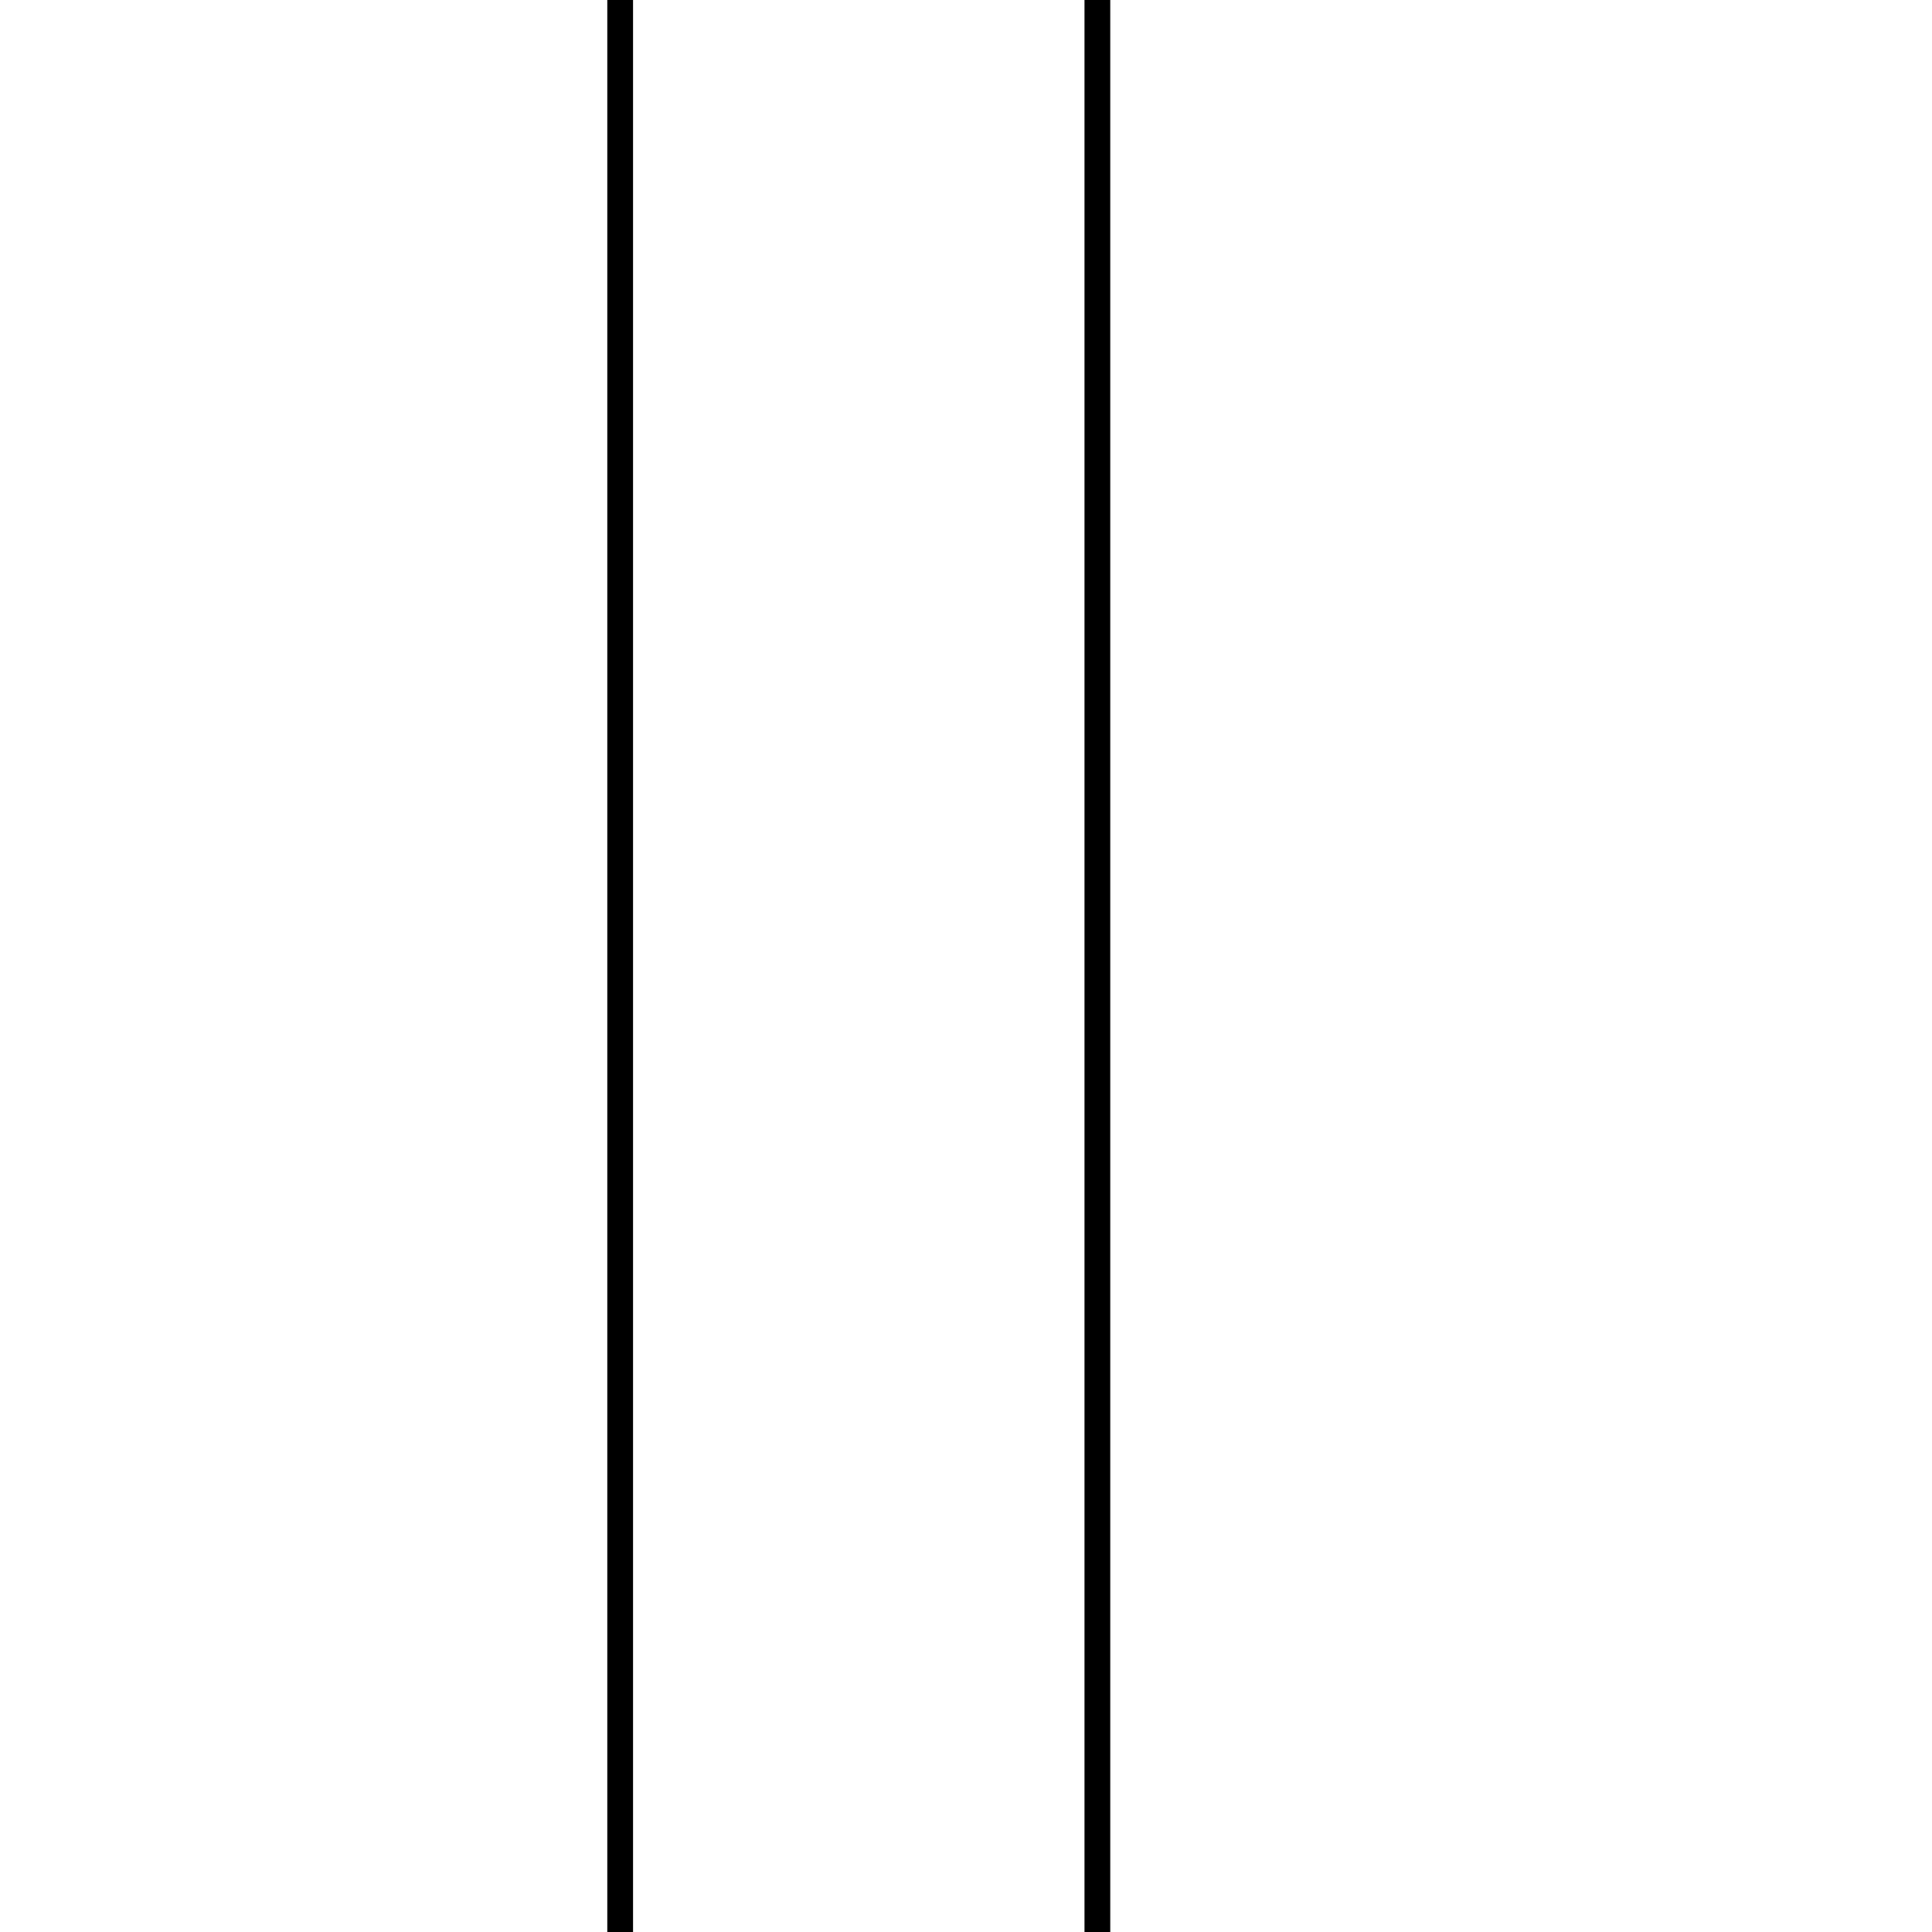
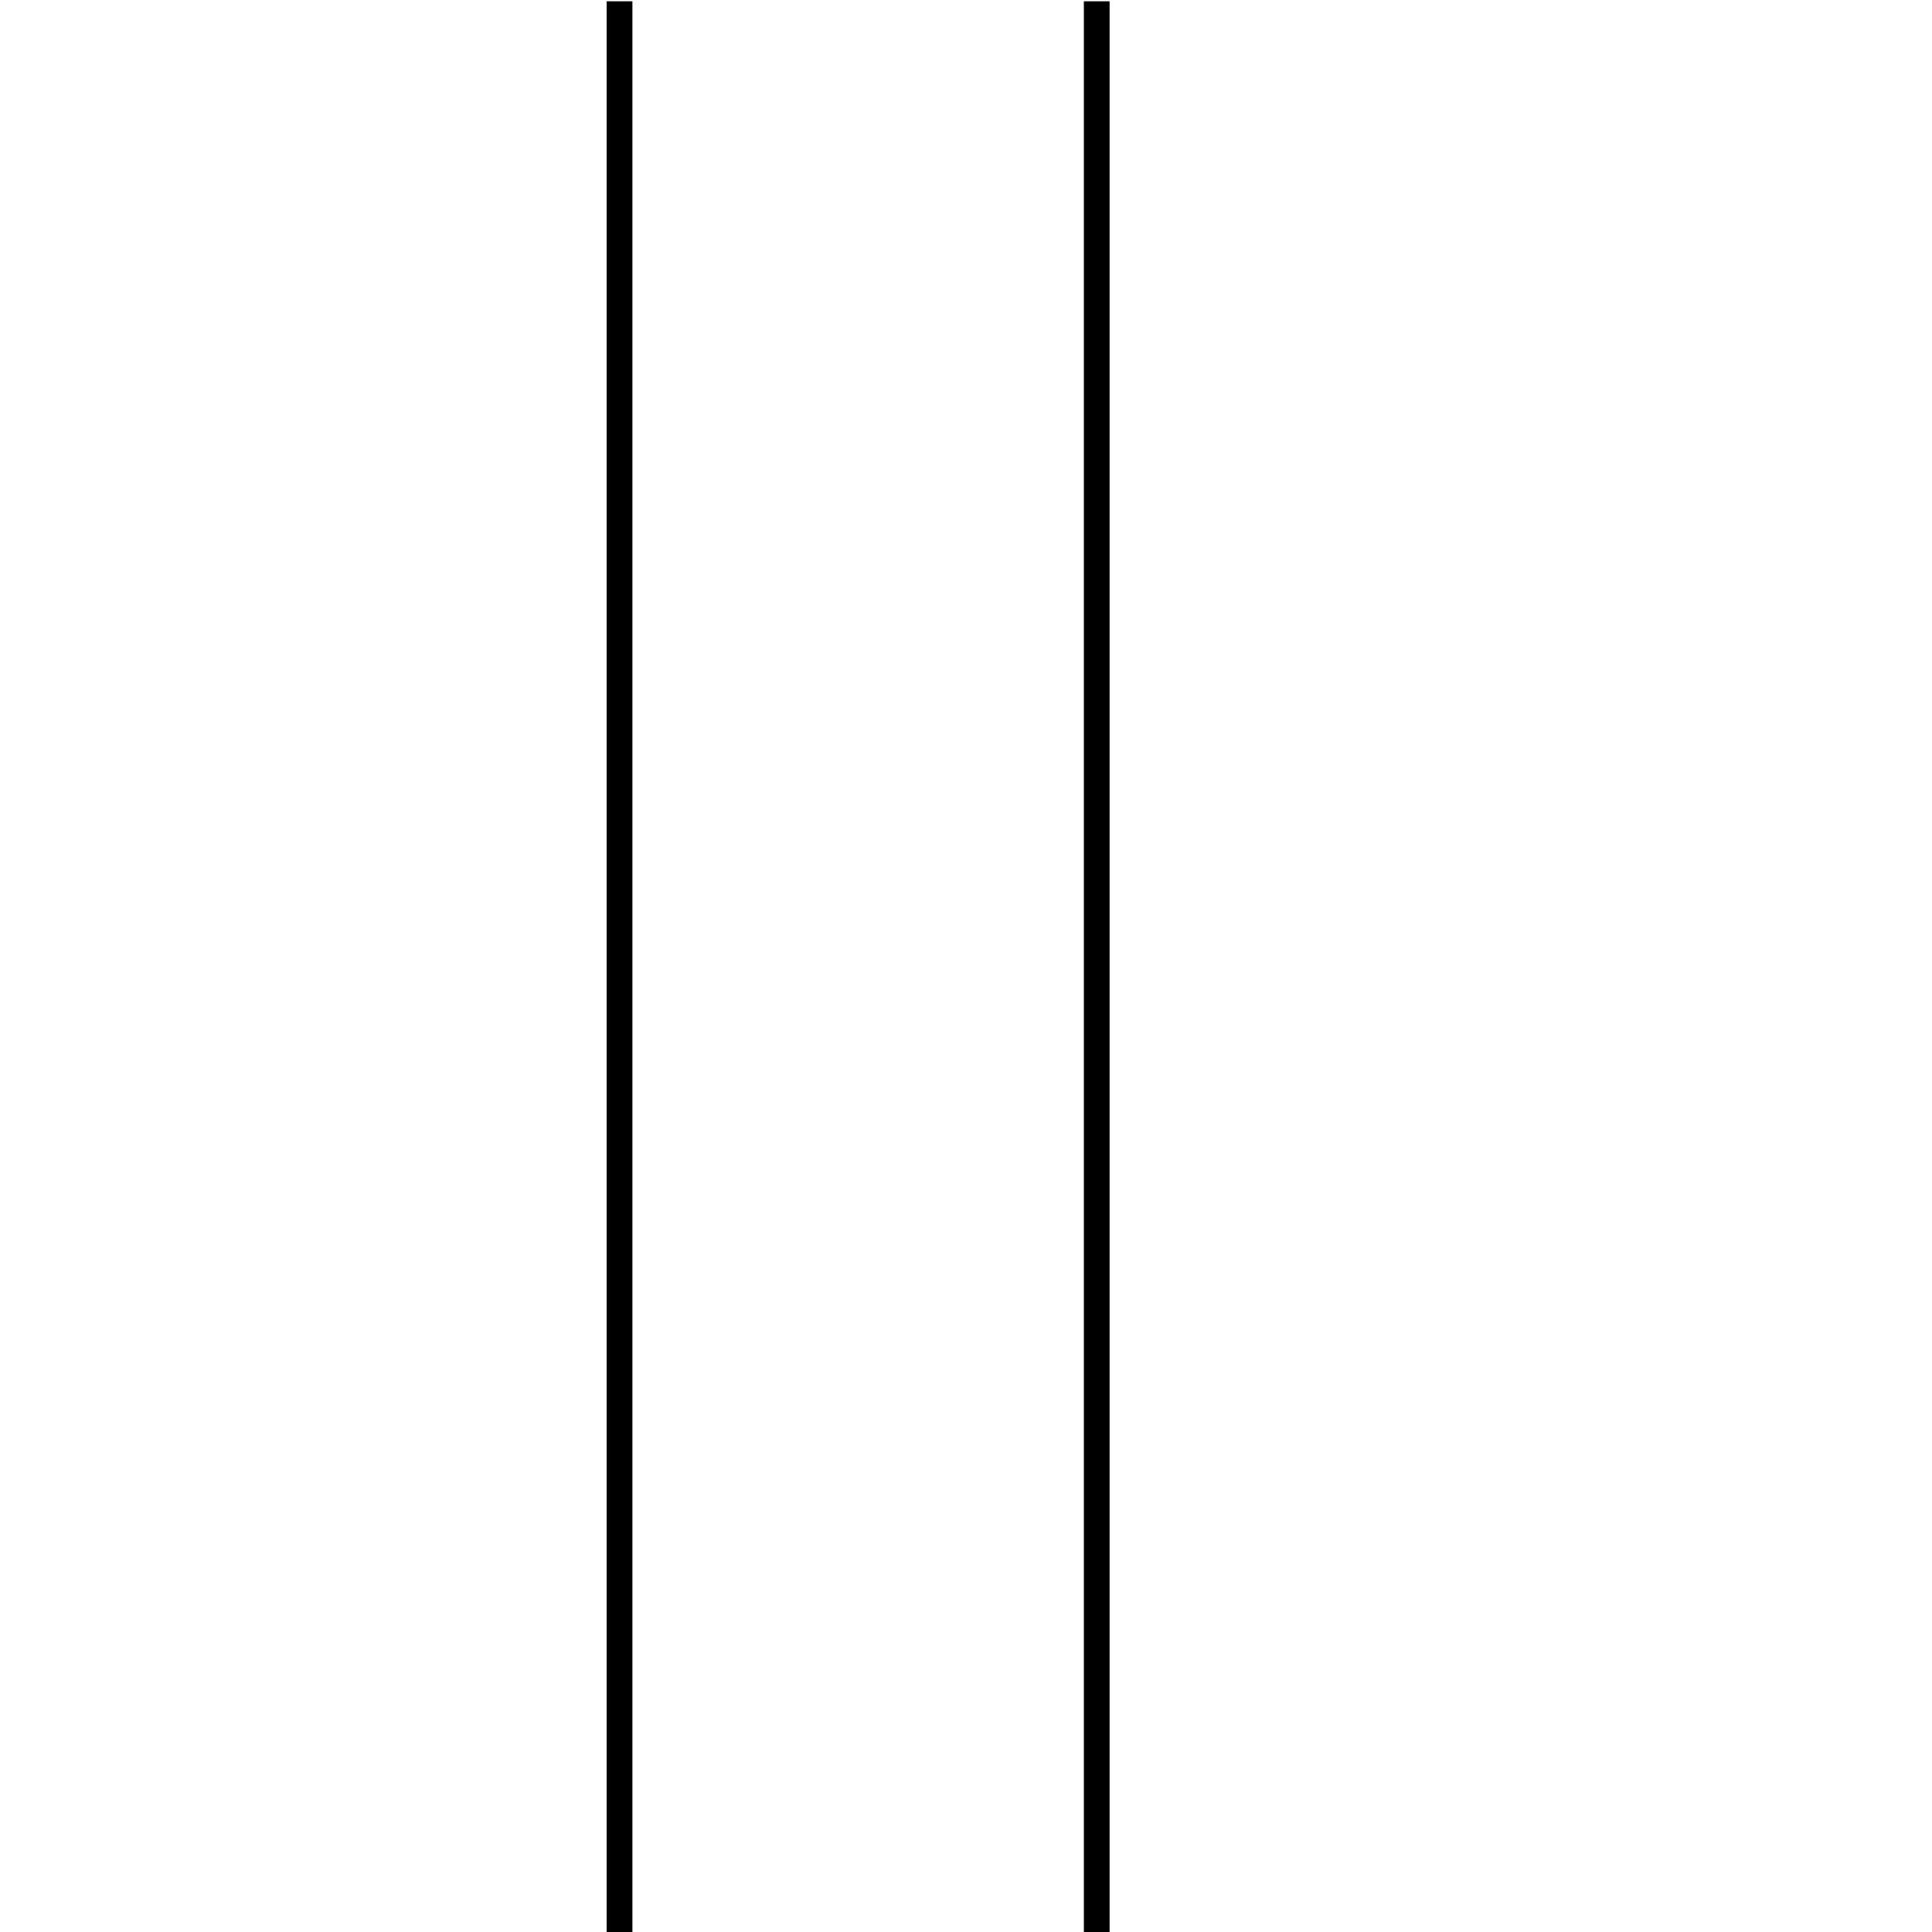
<svg xmlns="http://www.w3.org/2000/svg" xmlns:ns1="http://xml.openoffice.org/svg/export" version="1.2" baseProfile="tiny" width="30mm" height="30mm" viewBox="0 0 3000 3000" preserveAspectRatio="xMidYMid" fill-rule="evenodd" stroke-width="28.222" stroke-linejoin="round" xml:space="preserve">
  <defs class="ClipPathGroup">
    <clipPath id="presentation_clip_path" clipPathUnits="userSpaceOnUse">
      <rect x="0" y="0" width="3000" height="3000" />
    </clipPath>
  </defs>
  <defs class="TextShapeIndex">
    <g ns1:slide="id1" ns1:id-list="id3 id4" />
  </defs>
  <defs class="EmbeddedBulletChars">
    <g id="bullet-char-template(57356)" transform="scale(0.0004882812,-0.0004882812)">
      <path d="M 580,1141 L 1163,571 580,0 -4,571 580,1141 Z" />
    </g>
    <g id="bullet-char-template(57354)" transform="scale(0.0004882812,-0.0004882812)">
      <path d="M 8,1128 L 1137,1128 1137,0 8,0 8,1128 Z" />
    </g>
    <g id="bullet-char-template(10146)" transform="scale(0.0004882812,-0.0004882812)">
      <path d="M 174,0 L 602,739 174,1481 1456,739 174,0 Z M 1358,739 L 309,1346 659,739 1358,739 Z" />
    </g>
    <g id="bullet-char-template(10132)" transform="scale(0.0004882812,-0.0004882812)">
      <path d="M 2015,739 L 1276,0 717,0 1260,543 174,543 174,936 1260,936 717,1481 1274,1481 2015,739 Z" />
    </g>
    <g id="bullet-char-template(10007)" transform="scale(0.0004882812,-0.0004882812)">
      <path d="M 0,-2 C -7,14 -16,27 -25,37 L 356,567 C 262,823 215,952 215,954 215,979 228,992 255,992 264,992 276,990 289,987 310,991 331,999 354,1012 L 381,999 492,748 772,1049 836,1024 860,1049 C 881,1039 901,1025 922,1006 886,937 835,863 770,784 769,783 710,716 594,584 L 774,223 C 774,196 753,168 711,139 L 727,119 C 717,90 699,76 672,76 641,76 570,178 457,381 L 164,-76 C 142,-110 111,-127 72,-127 30,-127 9,-110 8,-76 1,-67 -2,-52 -2,-32 -2,-23 -1,-13 0,-2 Z" />
    </g>
    <g id="bullet-char-template(10004)" transform="scale(0.0004882812,-0.0004882812)">
      <path d="M 285,-33 C 182,-33 111,30 74,156 52,228 41,333 41,471 41,549 55,616 82,672 116,743 169,778 240,778 293,778 328,747 346,684 L 369,508 C 377,444 397,411 428,410 L 1163,1116 C 1174,1127 1196,1133 1229,1133 1271,1133 1292,1118 1292,1087 L 1292,965 C 1292,929 1282,901 1262,881 L 442,47 C 390,-6 338,-33 285,-33 Z" />
    </g>
    <g id="bullet-char-template(9679)" transform="scale(0.0004882812,-0.0004882812)">
      <path d="M 813,0 C 632,0 489,54 383,161 276,268 223,411 223,592 223,773 276,916 383,1023 489,1130 632,1184 813,1184 992,1184 1136,1130 1245,1023 1353,916 1407,772 1407,592 1407,412 1353,268 1245,161 1136,54 992,0 813,0 Z" />
    </g>
    <g id="bullet-char-template(8226)" transform="scale(0.0004882812,-0.0004882812)">
      <path d="M 346,457 C 273,457 209,483 155,535 101,586 74,649 74,723 74,796 101,859 155,911 209,963 273,989 346,989 419,989 480,963 531,910 582,859 608,796 608,723 608,648 583,586 532,535 482,483 420,457 346,457 Z" />
    </g>
    <g id="bullet-char-template(8211)" transform="scale(0.0004882812,-0.0004882812)">
      <path d="M -4,459 L 1135,459 1135,606 -4,606 -4,459 Z" />
    </g>
  </defs>
  <defs class="TextEmbeddedBitmaps" />
  <g>
    <g id="id2" class="Master_Slide">
      <g id="bg-id2" class="Background" />
      <g id="bo-id2" class="BackgroundObjects" />
    </g>
  </g>
  <g class="SlideGroup">
    <g>
      <g id="id1" class="Slide" clip-path="url(#presentation_clip_path)">
        <g class="Page">
-           <g class="Group">
-             <g class="com.sun.star.drawing.LineShape">
-               <g id="id3">
-                 <path fill="none" stroke="rgb(0,0,0)" stroke-width="40" stroke-linejoin="round" d="M 963,0 L 963,3000" />
-               </g>
+           <g class="com.sun.star.drawing.LineShape">
+             <g id="id3">
+               <path fill="none" stroke="rgb(0,0,0)" stroke-width="40" stroke-linejoin="round" d="M 962,2 L 962,3002" />
            </g>
-             <g class="com.sun.star.drawing.LineShape">
-               <g id="id4">
-                 <path fill="none" stroke="rgb(0,0,0)" stroke-width="40" stroke-linejoin="round" d="M 1704,0 L 1704,3000" />
-               </g>
+           </g>
+           <g class="com.sun.star.drawing.LineShape">
+             <g id="id4">
+               <path fill="none" stroke="rgb(0,0,0)" stroke-width="40" stroke-linejoin="round" d="M 1703,2 L 1703,3002" />
            </g>
          </g>
        </g>
      </g>
    </g>
  </g>
</svg>
